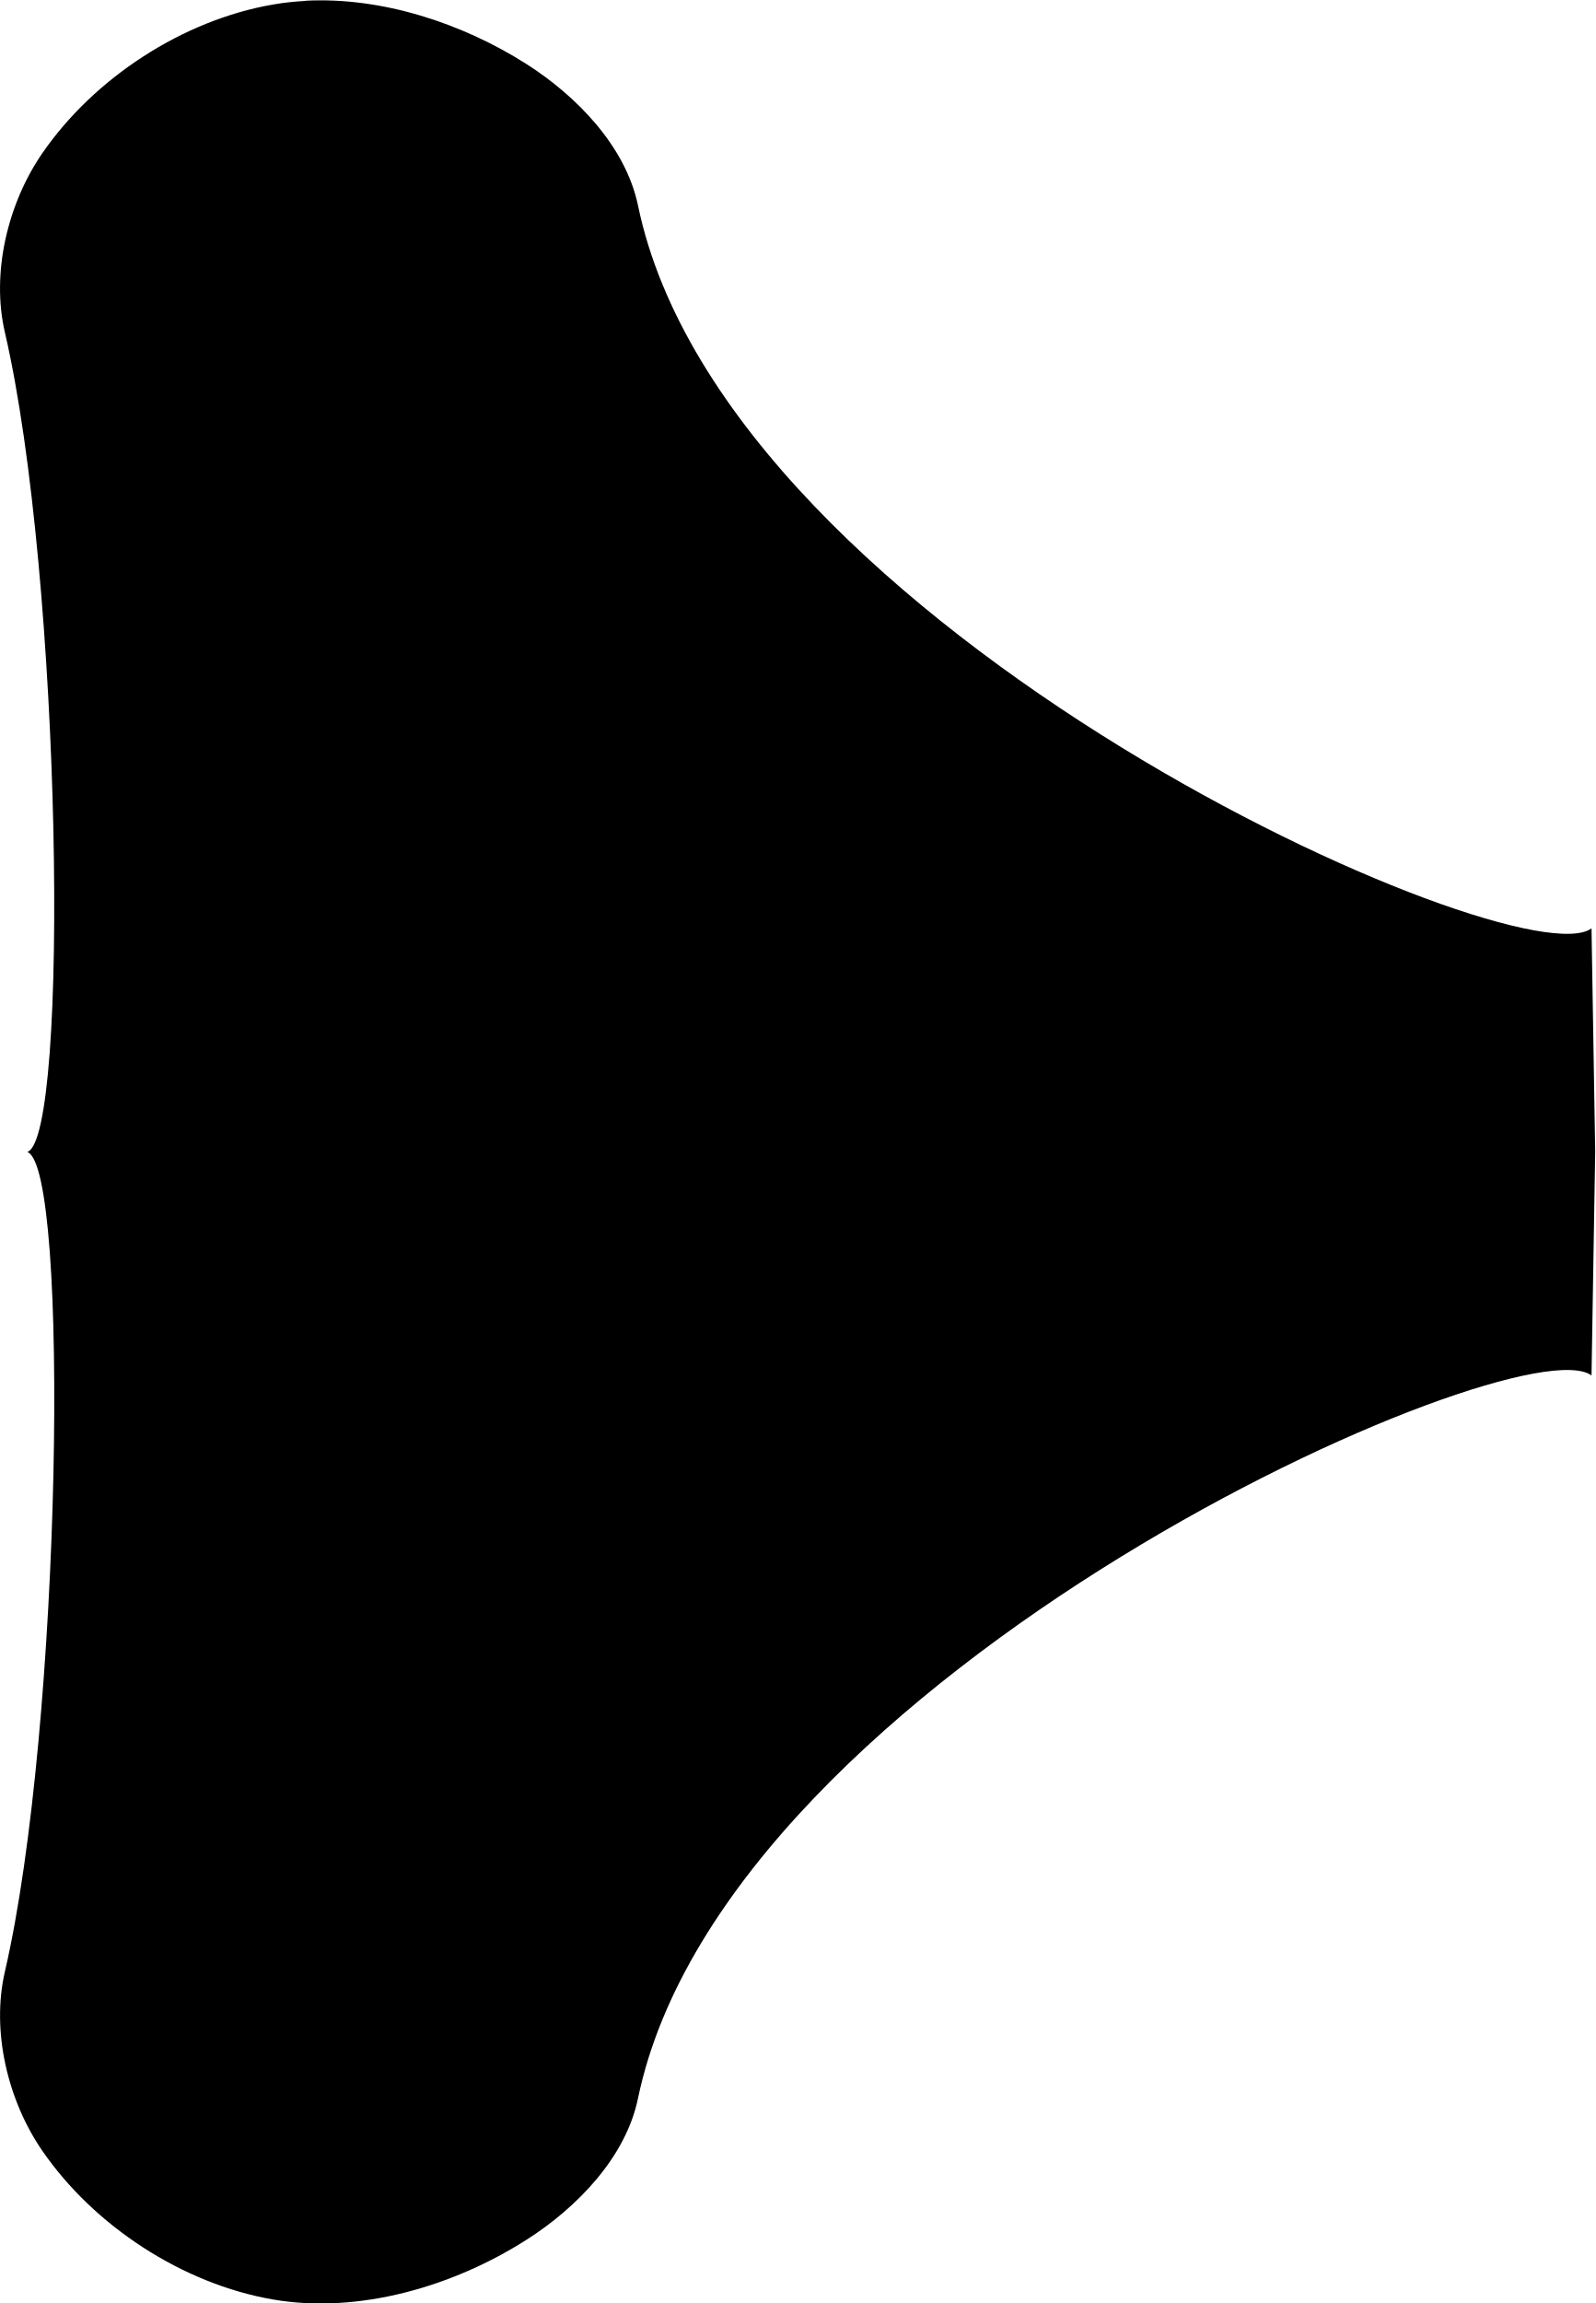
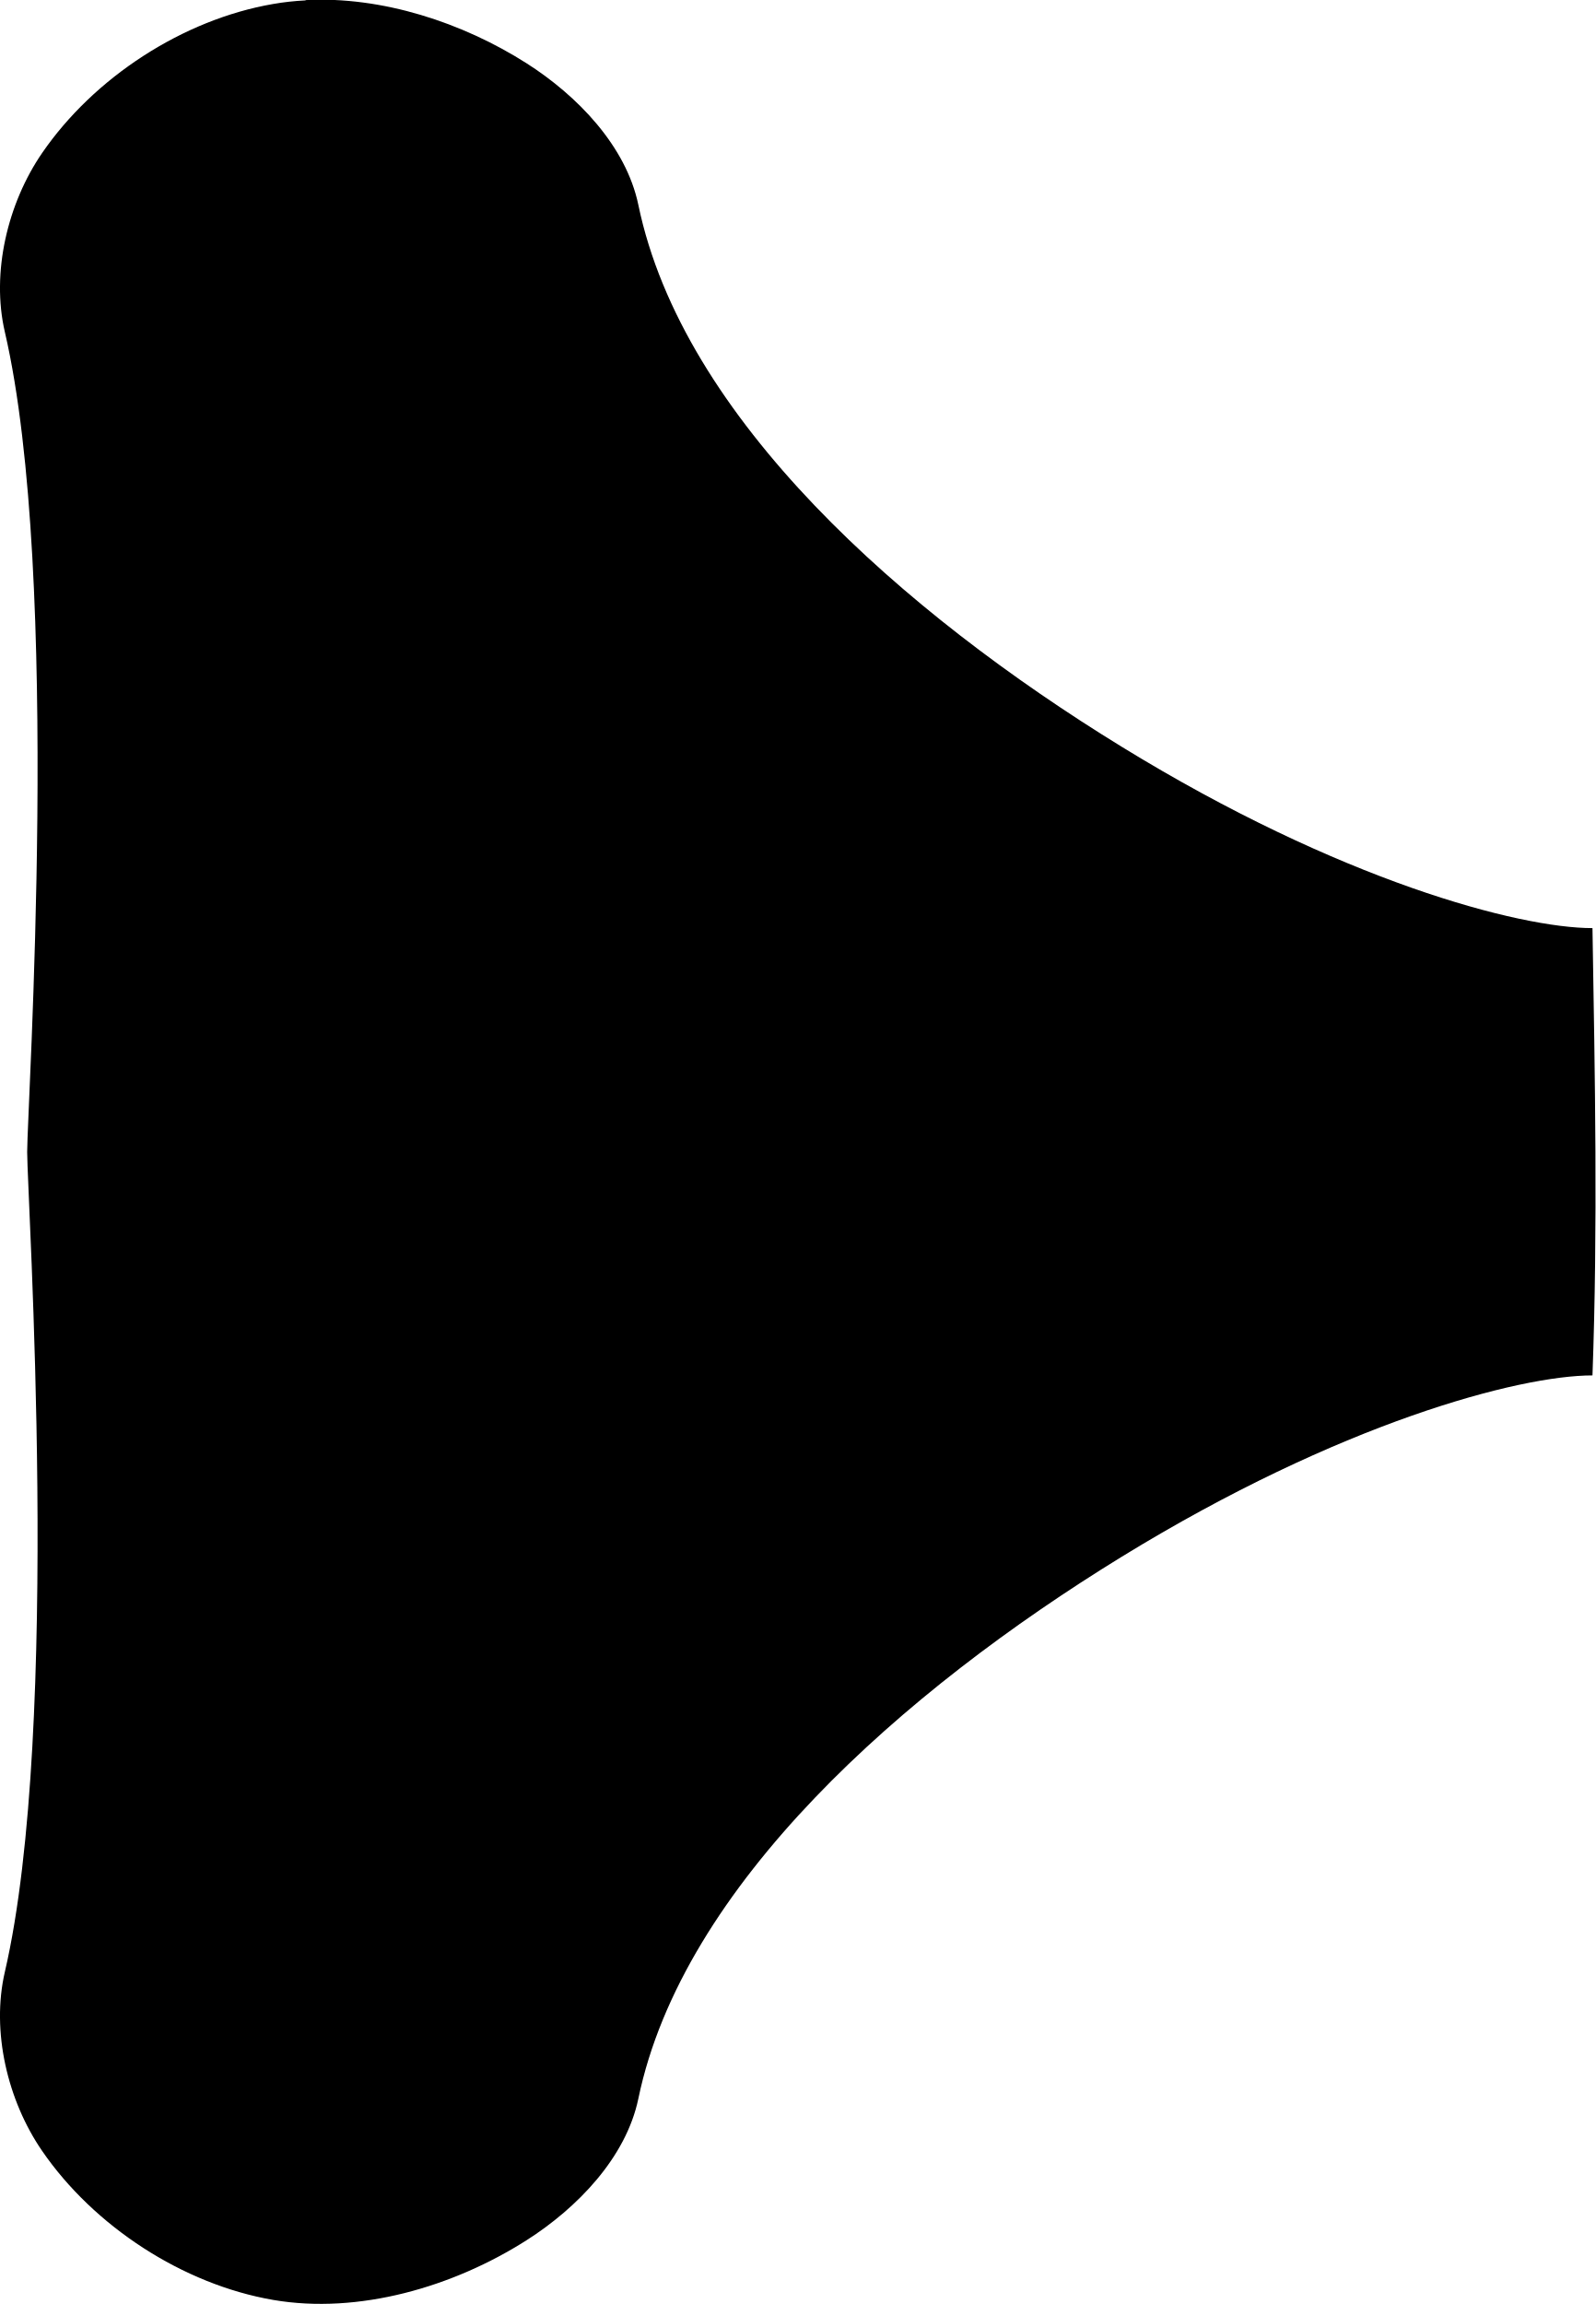
- <svg viewBox="0 0 17.323 25.001">
-   <g transform="translate(-41.804 -104.77)">
-     <path d="m45.121 104.78c-0.118 6e-3 -0.236 0.019-0.352 0.039-0.98 0.169-1.945 0.798-2.508 1.618-0.374 0.545-0.554 1.298-0.404 1.941 0.618 2.662 0.705 8.744 0.243 8.898 0.463 0.154 0.375 6.237-0.243 8.898-0.149 0.644 0.03 1.396 0.404 1.941 0.563 0.82 1.527 1.449 2.508 1.618 0.928 0.16 1.956-0.141 2.75-0.647 0.551-0.35 1.081-0.898 1.213-1.537 0.961-4.63 9.574-8.432 10.354-7.847l0.04-2.427-0.04-2.427c-0.78 0.585-9.393-3.216-10.354-7.847-0.133-0.639-0.663-1.187-1.213-1.537-0.695-0.442-1.569-0.729-2.398-0.686z" />
+ <svg viewBox="0 0 16.797 24.251">
+   <g transform="translate(-44.715 -29.898)">
+     <path d="m47.932 29.902c-0.115 6e-3 -0.229 0.018-0.342 0.038-0.951 0.164-1.886 0.774-2.432 1.569-0.363 0.529-0.537 1.259-0.392 1.883 0.599 2.582 0.235 8.158 0.235 8.631s0.364 6.05-0.235 8.631c-0.145 0.625 0.029 1.355 0.392 1.883 0.546 0.795 1.482 1.405 2.432 1.569 0.9 0.155 1.897-0.137 2.668-0.628 0.534-0.34 1.048-0.871 1.177-1.491 0.466-2.246 2.788-4.29 5.088-5.703 2.3-1.412 4.185-1.909 4.956-1.909 0.057-1.57 0.026-3.138 0-4.708-0.771 0-2.656-0.496-4.956-1.909-2.3-1.412-4.622-3.457-5.088-5.703-0.129-0.62-0.643-1.151-1.177-1.491-0.674-0.429-1.522-0.707-2.326-0.665z" />
  </g>
</svg>
